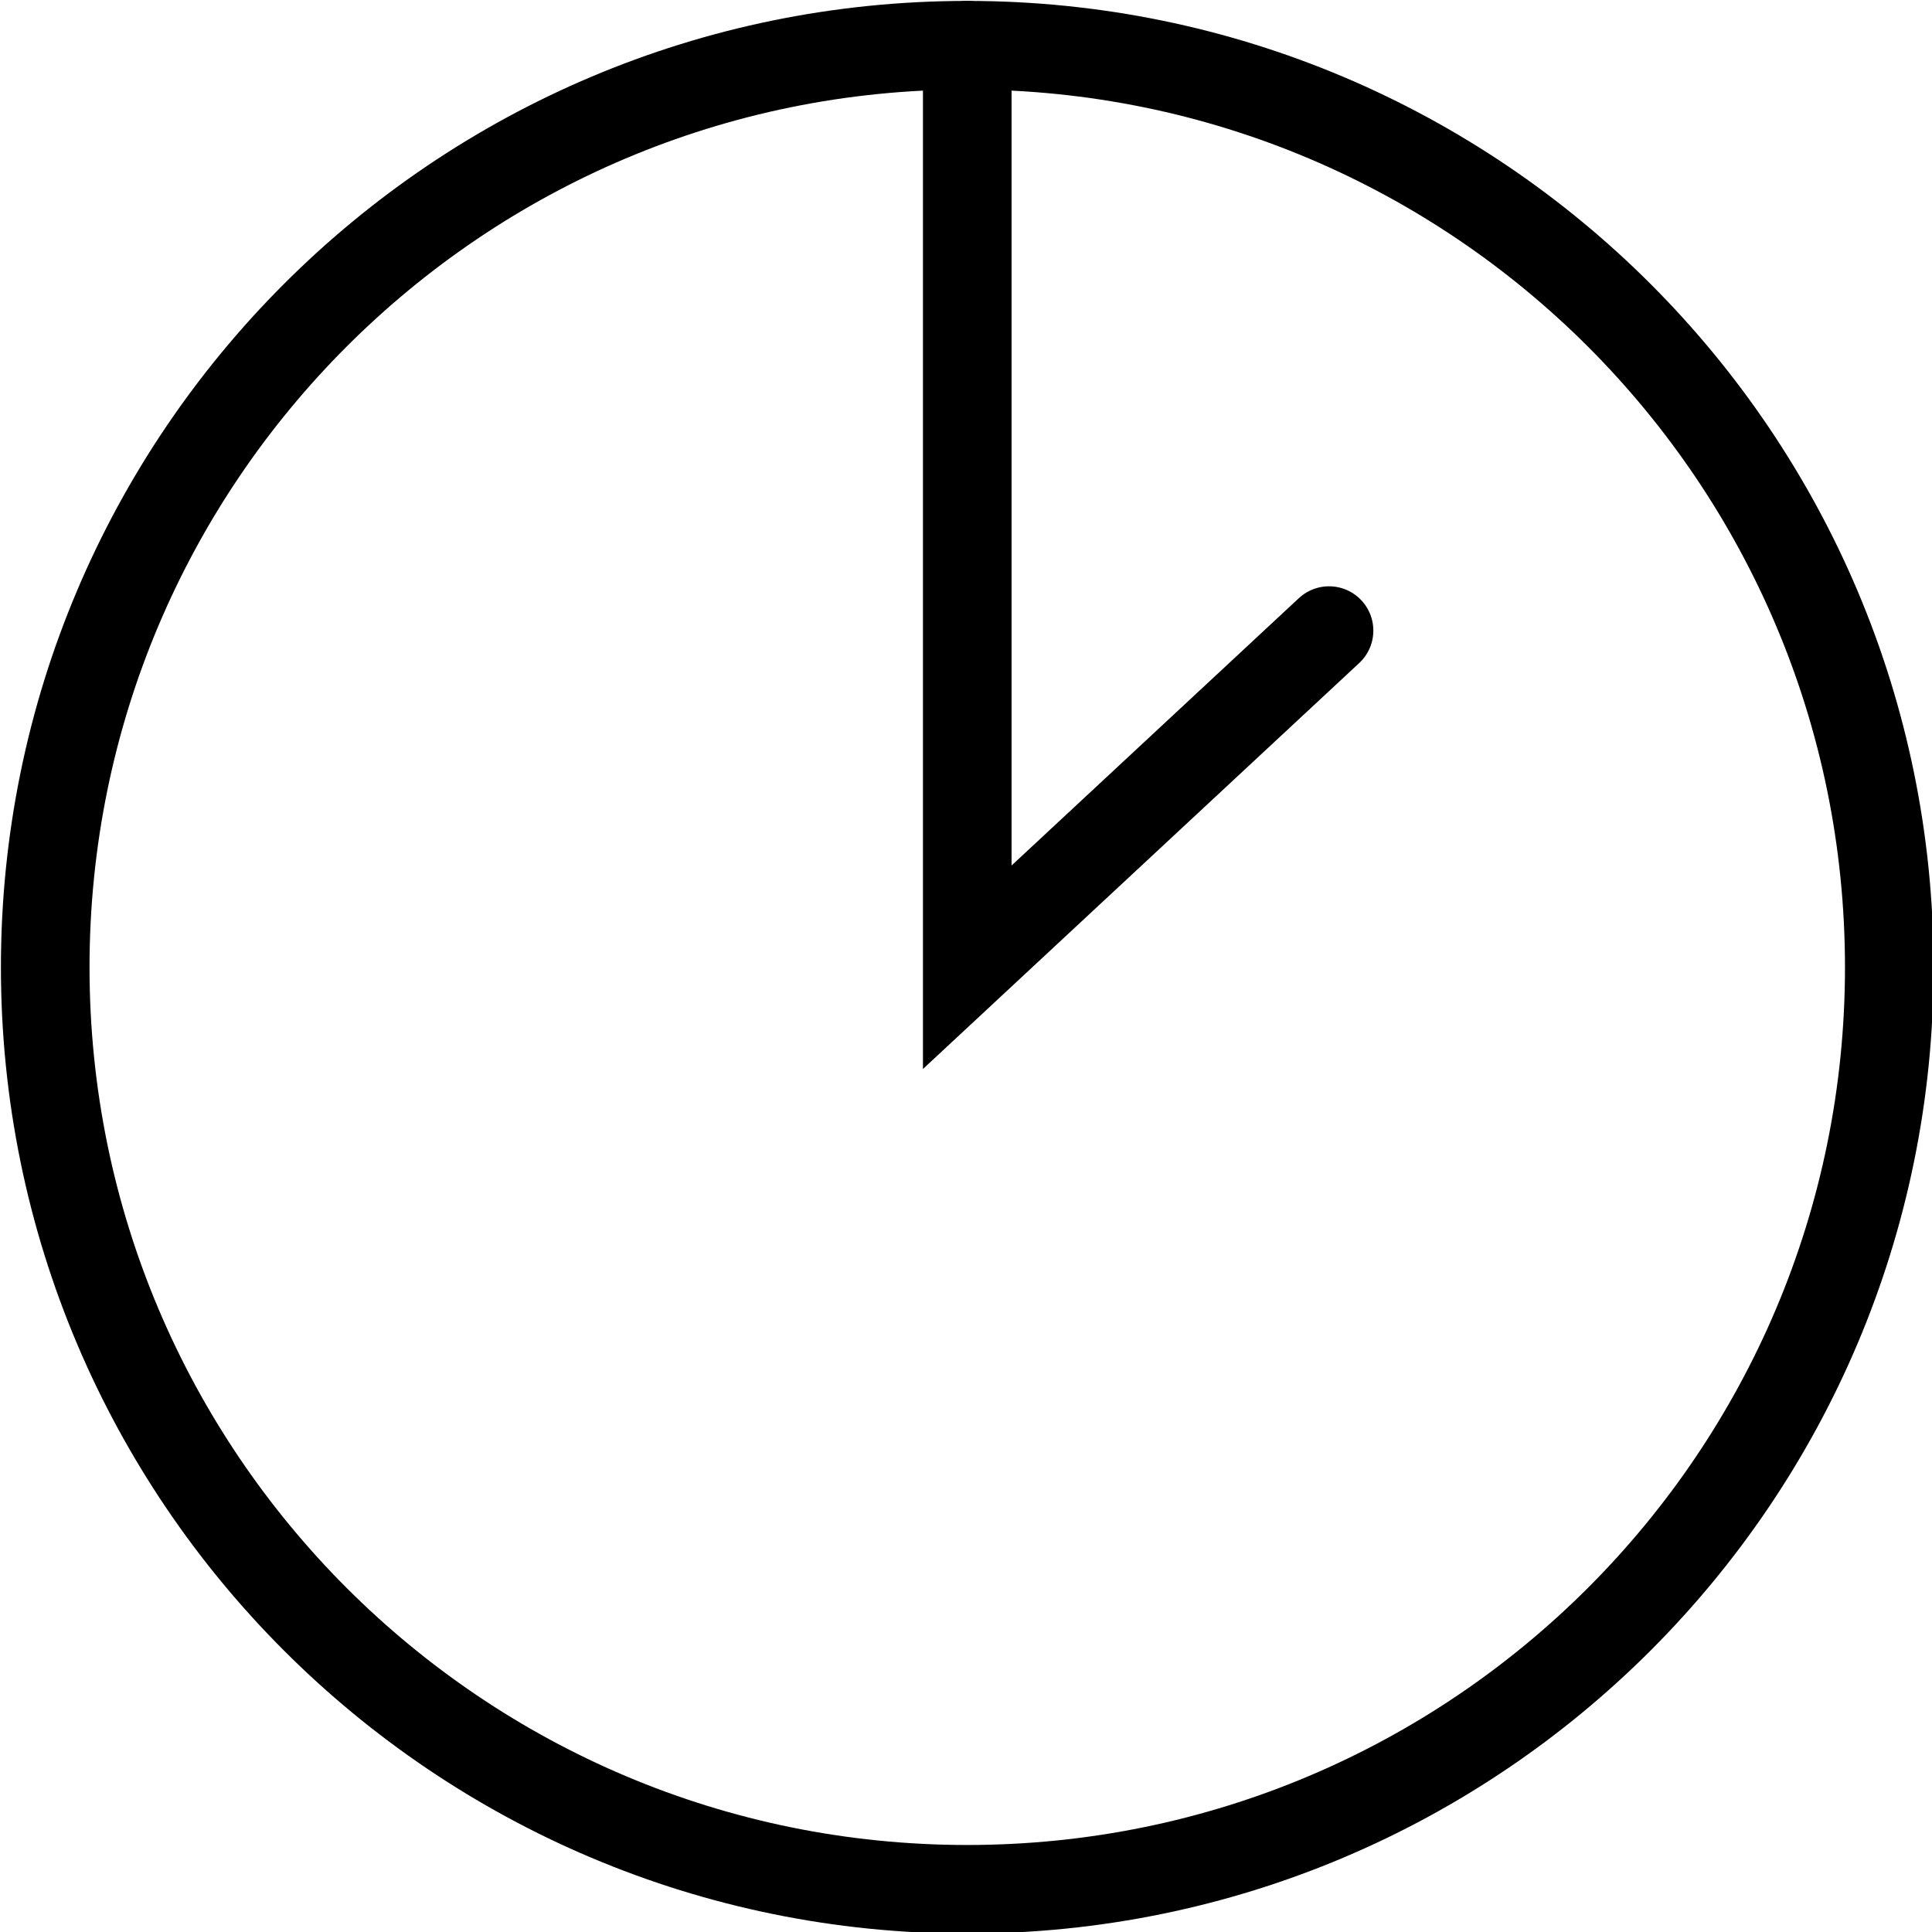
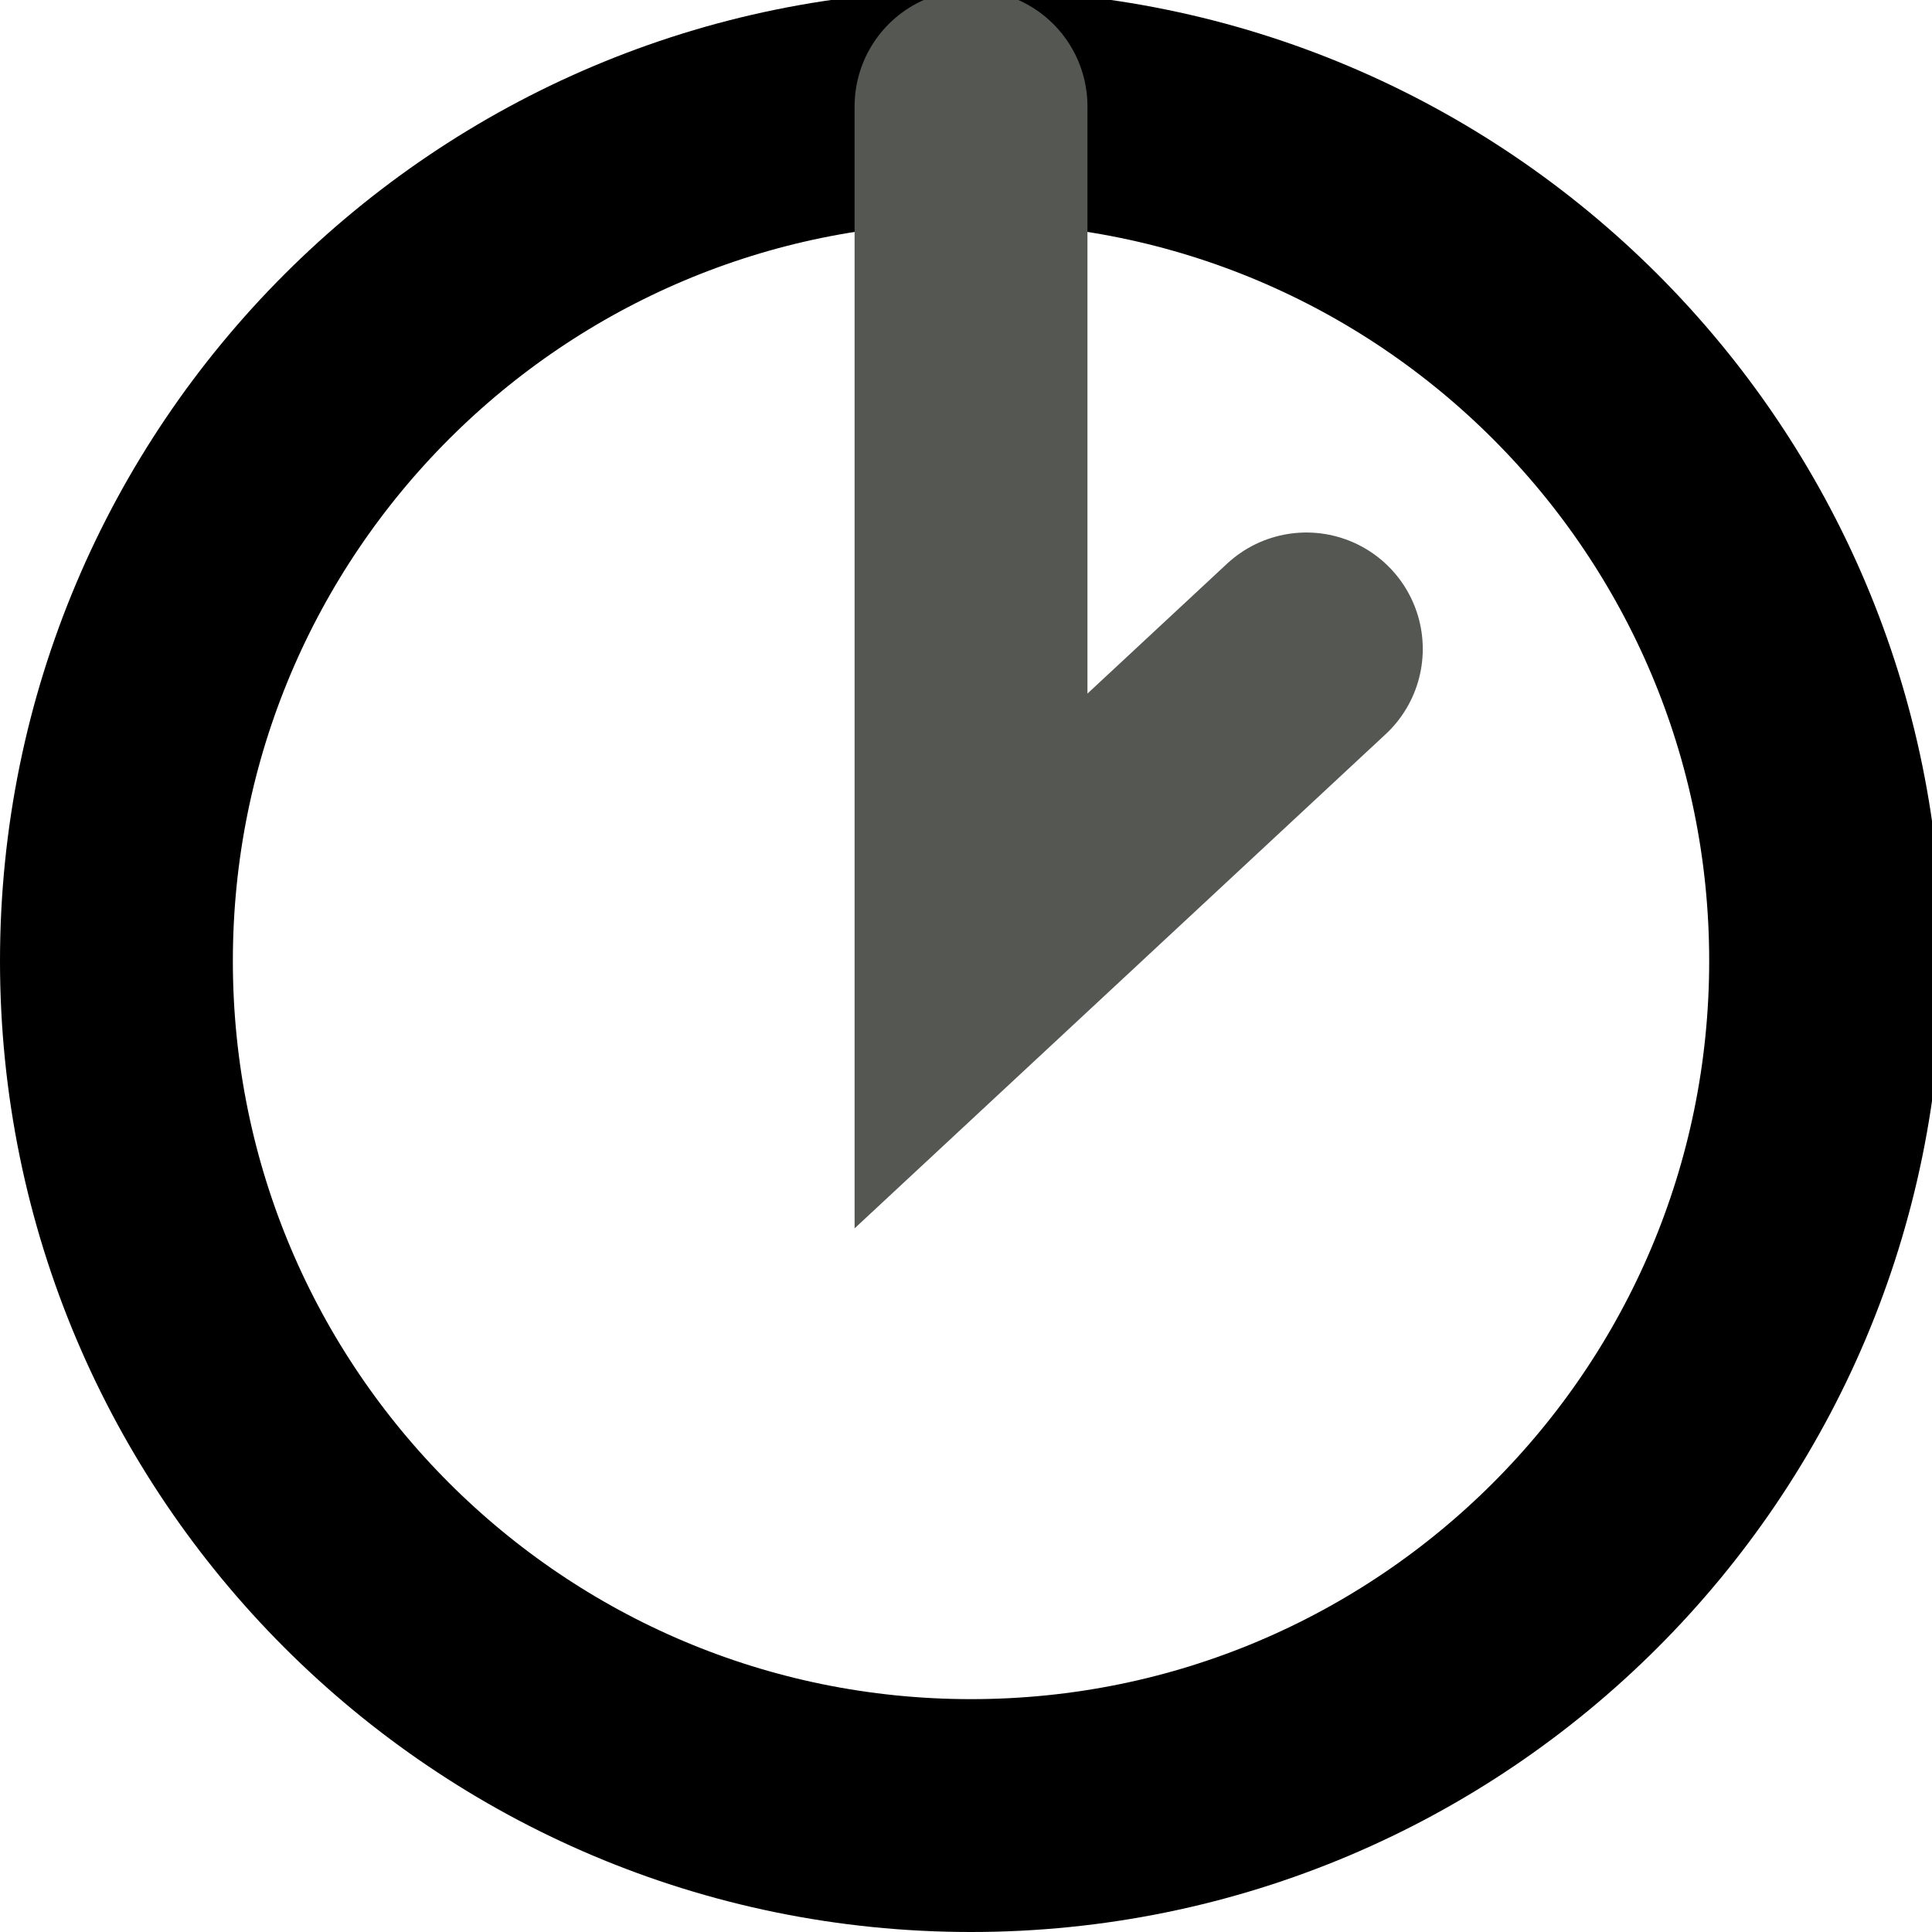
- <svg xmlns="http://www.w3.org/2000/svg" xml:space="preserve" viewBox="0 0 769 769" style="image-rendering:optimizeQuality;shape-rendering:geometricPrecision;text-rendering:geometricPrecision">
-   <defs>
-     <style type="text/css">
+ <svg xmlns="http://www.w3.org/2000/svg" xml:space="preserve" viewBox="0 0 769 769" style="image-rendering:optimizeQuality;shape-rendering:geometricPrecision;text-rendering:geometricPrecision" id="svg3037" version="1.1" width="100%" height="100%">
+   <defs id="defs3039">
+     <style type="text/css" id="style3041">
    .str0 {stroke:black;stroke-width:35.27}
    .str1 {stroke:black;stroke-width:35.27;stroke-linecap:round}
    .fil0 {fill:none}
  </style>
  </defs>
-   <circle cy="385" cx="385" r="367" class="fil0 str0" />
-   <polyline points="385 18 385 385 529 251" class="fil0 str1" />
+   <circle cy="385" cx="385" r="367" class="fil0 str0" id="circle3043" style="fill:none;stroke:#000000;stroke-width:100;stroke-miterlimit:4;stroke-dasharray:none" transform="matrix(0.9268585,0,0,0.9268585,29.65947,25.65947)" />
+   <polyline points="385 18 385 385 529 251" class="fil0 str1" id="polyline3045" style="fill:none;stroke:#555753;stroke-width:100;stroke-linecap:round;stroke-miterlimit:4;stroke-dasharray:none" transform="matrix(0.9268585,0,0,0.9268585,29.65947,25.65947)" />
</svg>
